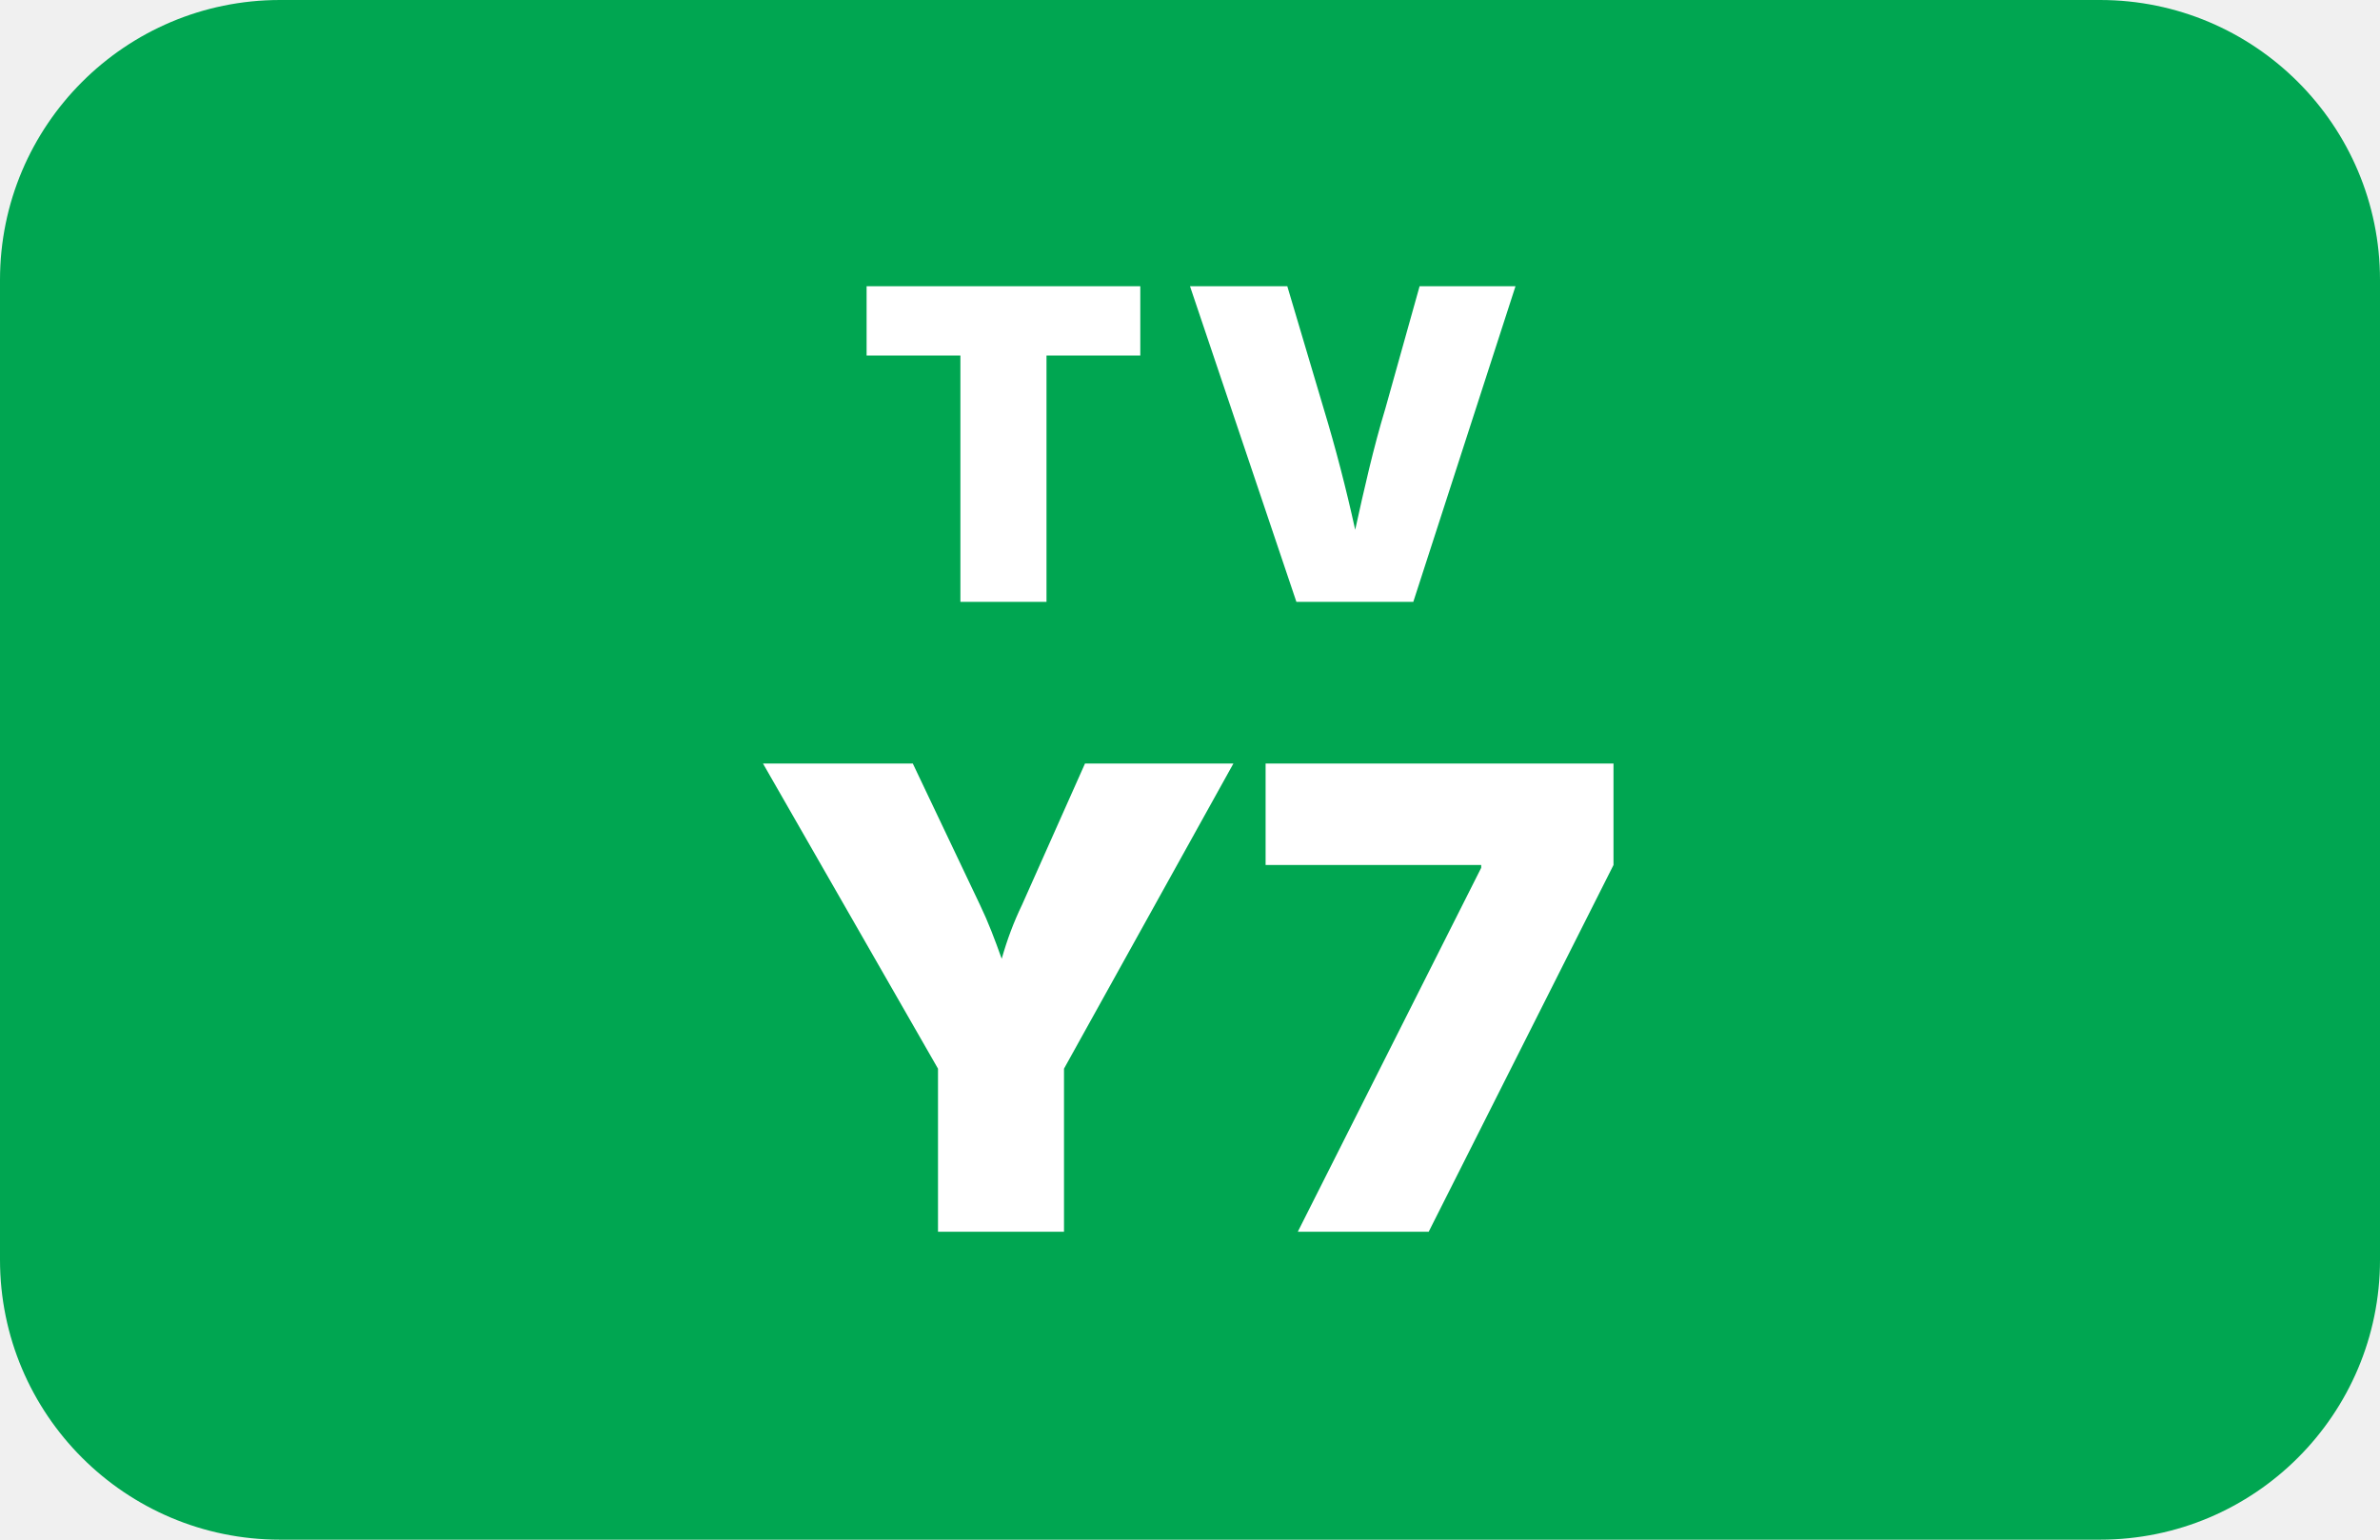
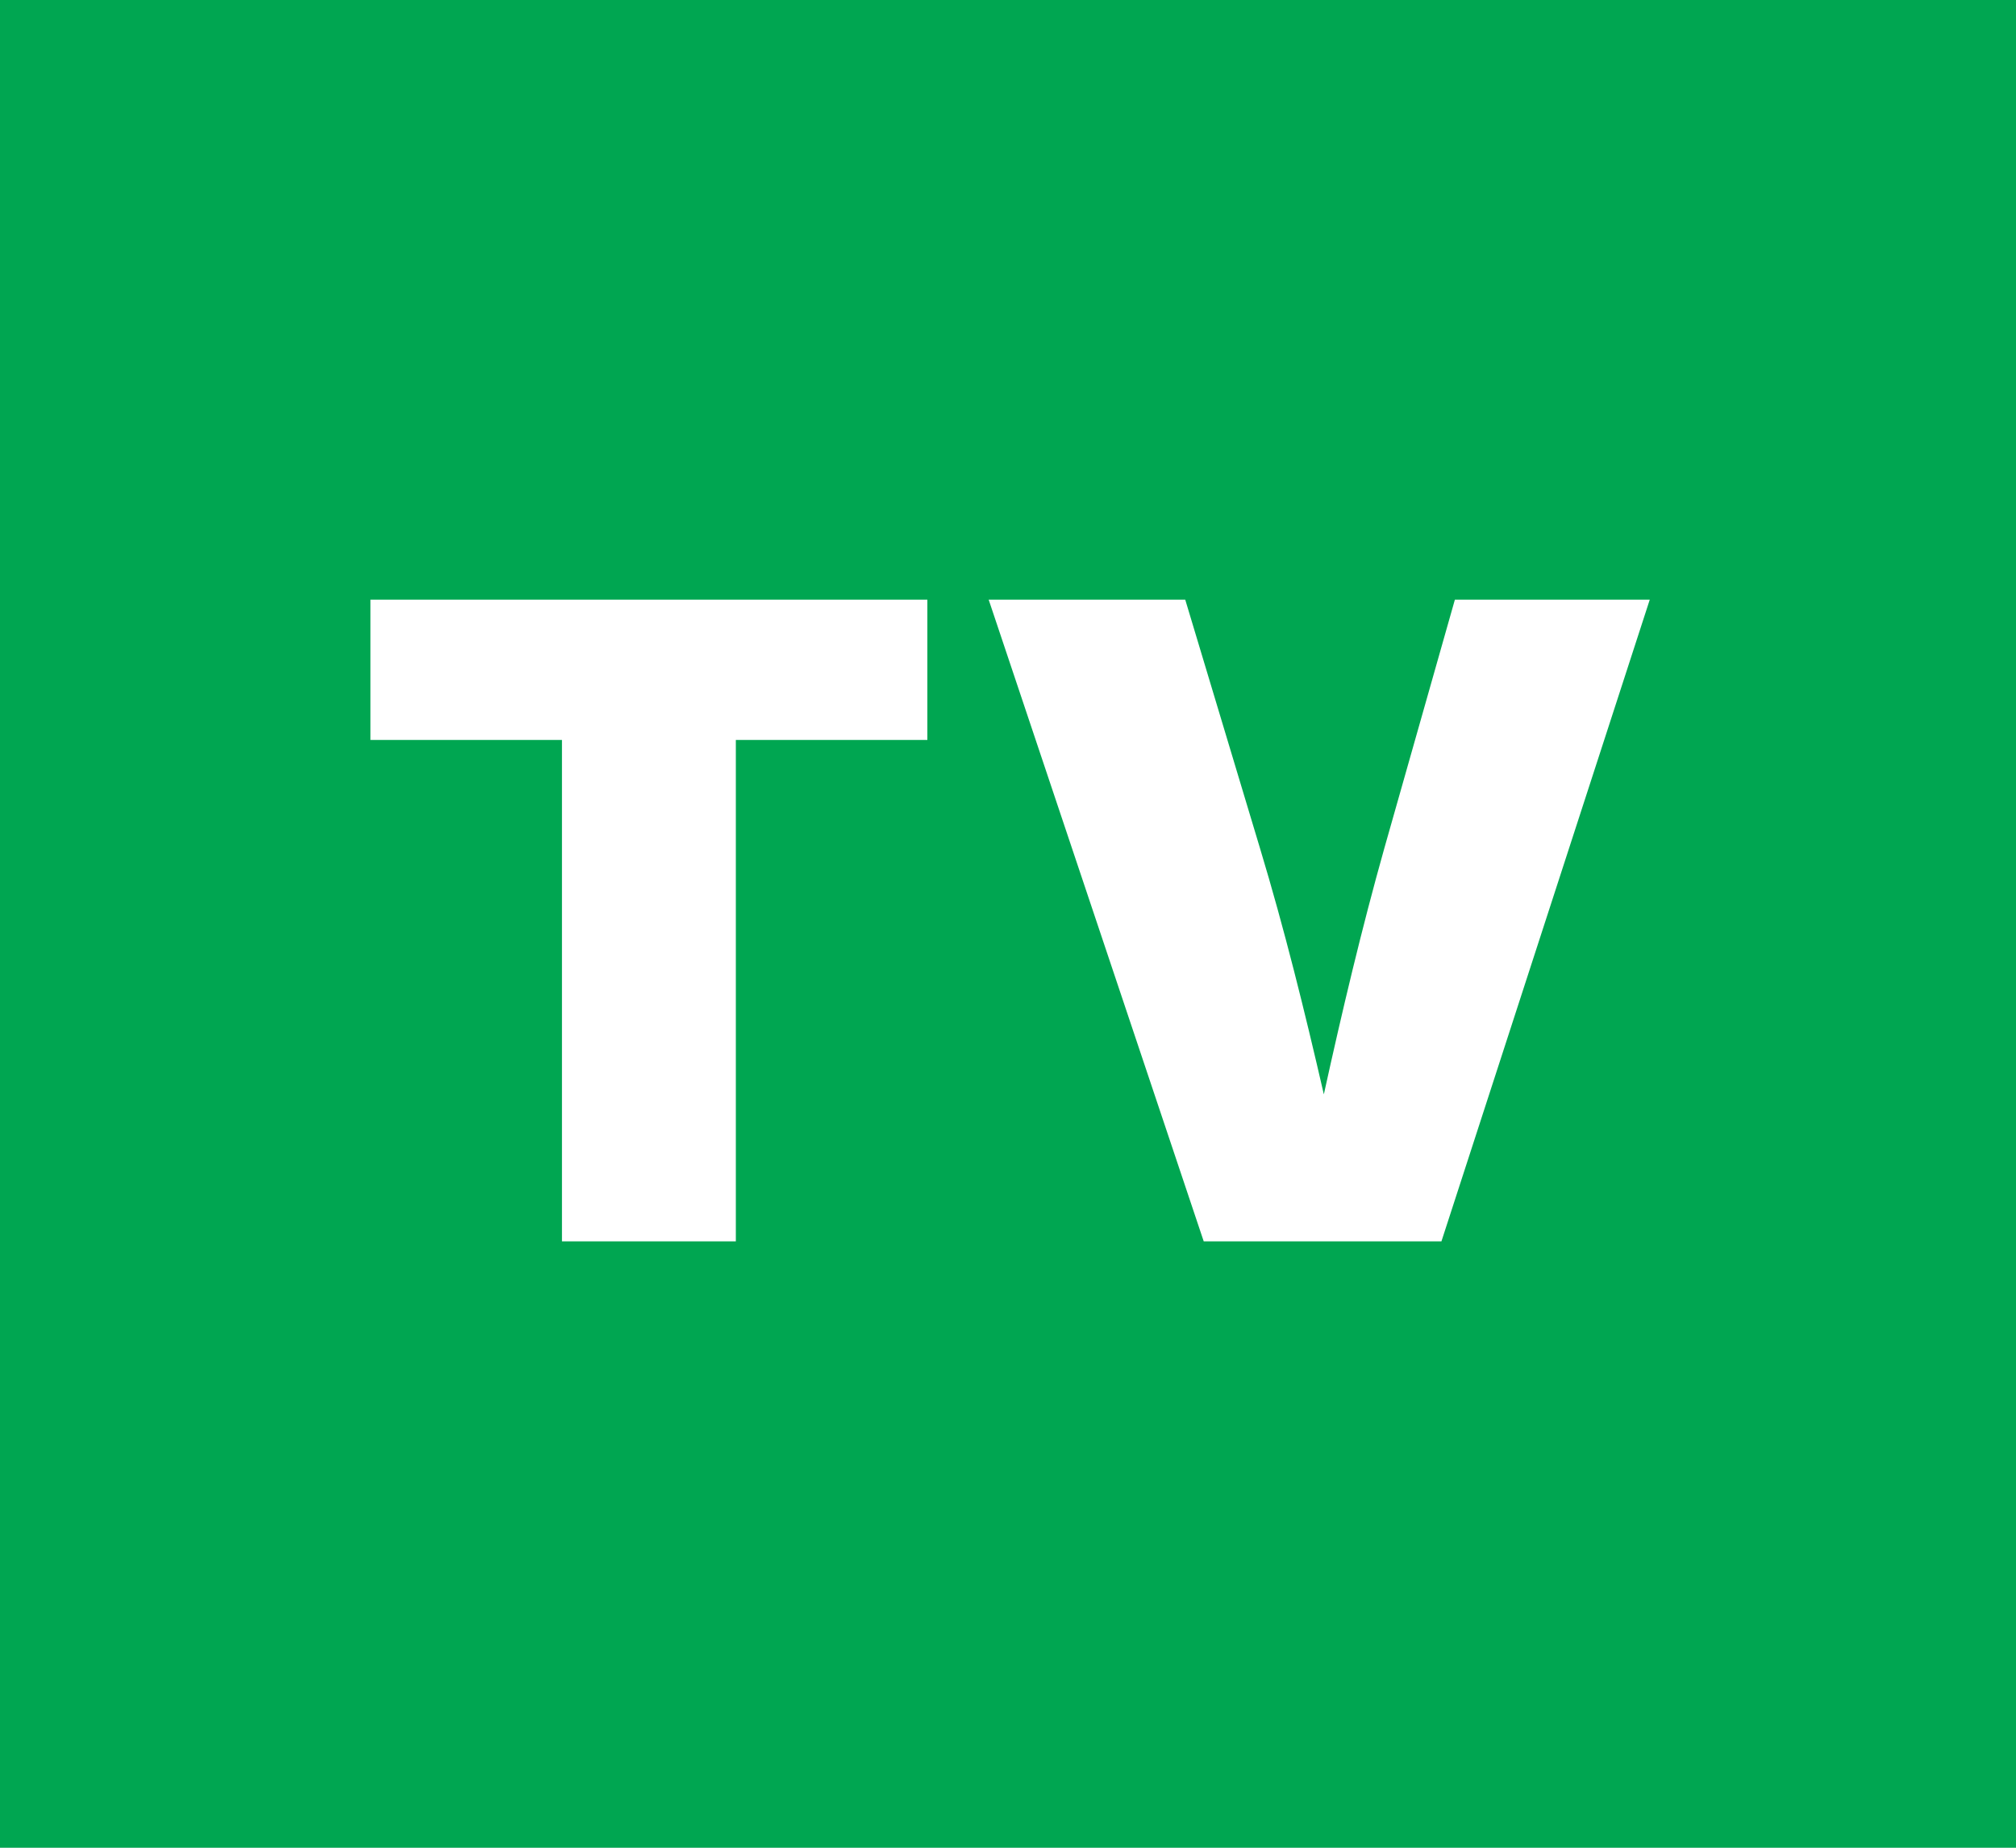
- <svg xmlns="http://www.w3.org/2000/svg" viewBox="0 0 34 22" width="34" height="22">
-   <path d="M4 0H30A4 4 0 0 1 34 4V18A4 4 0 0 1 30 22H4A4 4 0 0 1 0 18V4A4 4 0 0 1 4 0Z" fill="#00A651" />
-   <path d="M12.38 5.08H13.72V8.6H14.95V5.08H16.29V4.09H12.38ZM18.52 8.6H20.19L21.65 4.09H20.28L19.79 5.84C19.62 6.4 19.49 6.98 19.36 7.57C19.23 6.98 19.08 6.4 18.91 5.84L18.39 4.09H17Z" fill="#FFFFFF" />
-   <path d="M13.4 17.6H15.2V15.27L17.62 10.91H15.5L14.6 12.93C14.48 13.18 14.39 13.42 14.31 13.7C14.21 13.42 14.12 13.18 14 12.93L13.04 10.91H10.9L13.4 15.27ZM18.54 17.6H20.41L23.05 12.36V10.91H18.08V12.36H21.16V12.4Z" fill="#FFFFFF" />
+ <svg xmlns="http://www.w3.org/2000/svg" viewBox="0 0 24 22" width="24" height="22">
+   <path d="M0 0H24V22H0Z" fill="#00A651" />
+   <path d="M4.41 8.81H6.69V14.78H8.76V8.81H11.04V7.14H4.41ZM14.33 14.78H17.16L19.64 7.14H17.32L16.48 10.1C16.21 11.06 15.98 12.03 15.76 13.03C15.53 12.03 15.29 11.06 15 10.1L14.11 7.14H11.77Z" fill="#FFFFFF" />
</svg>
